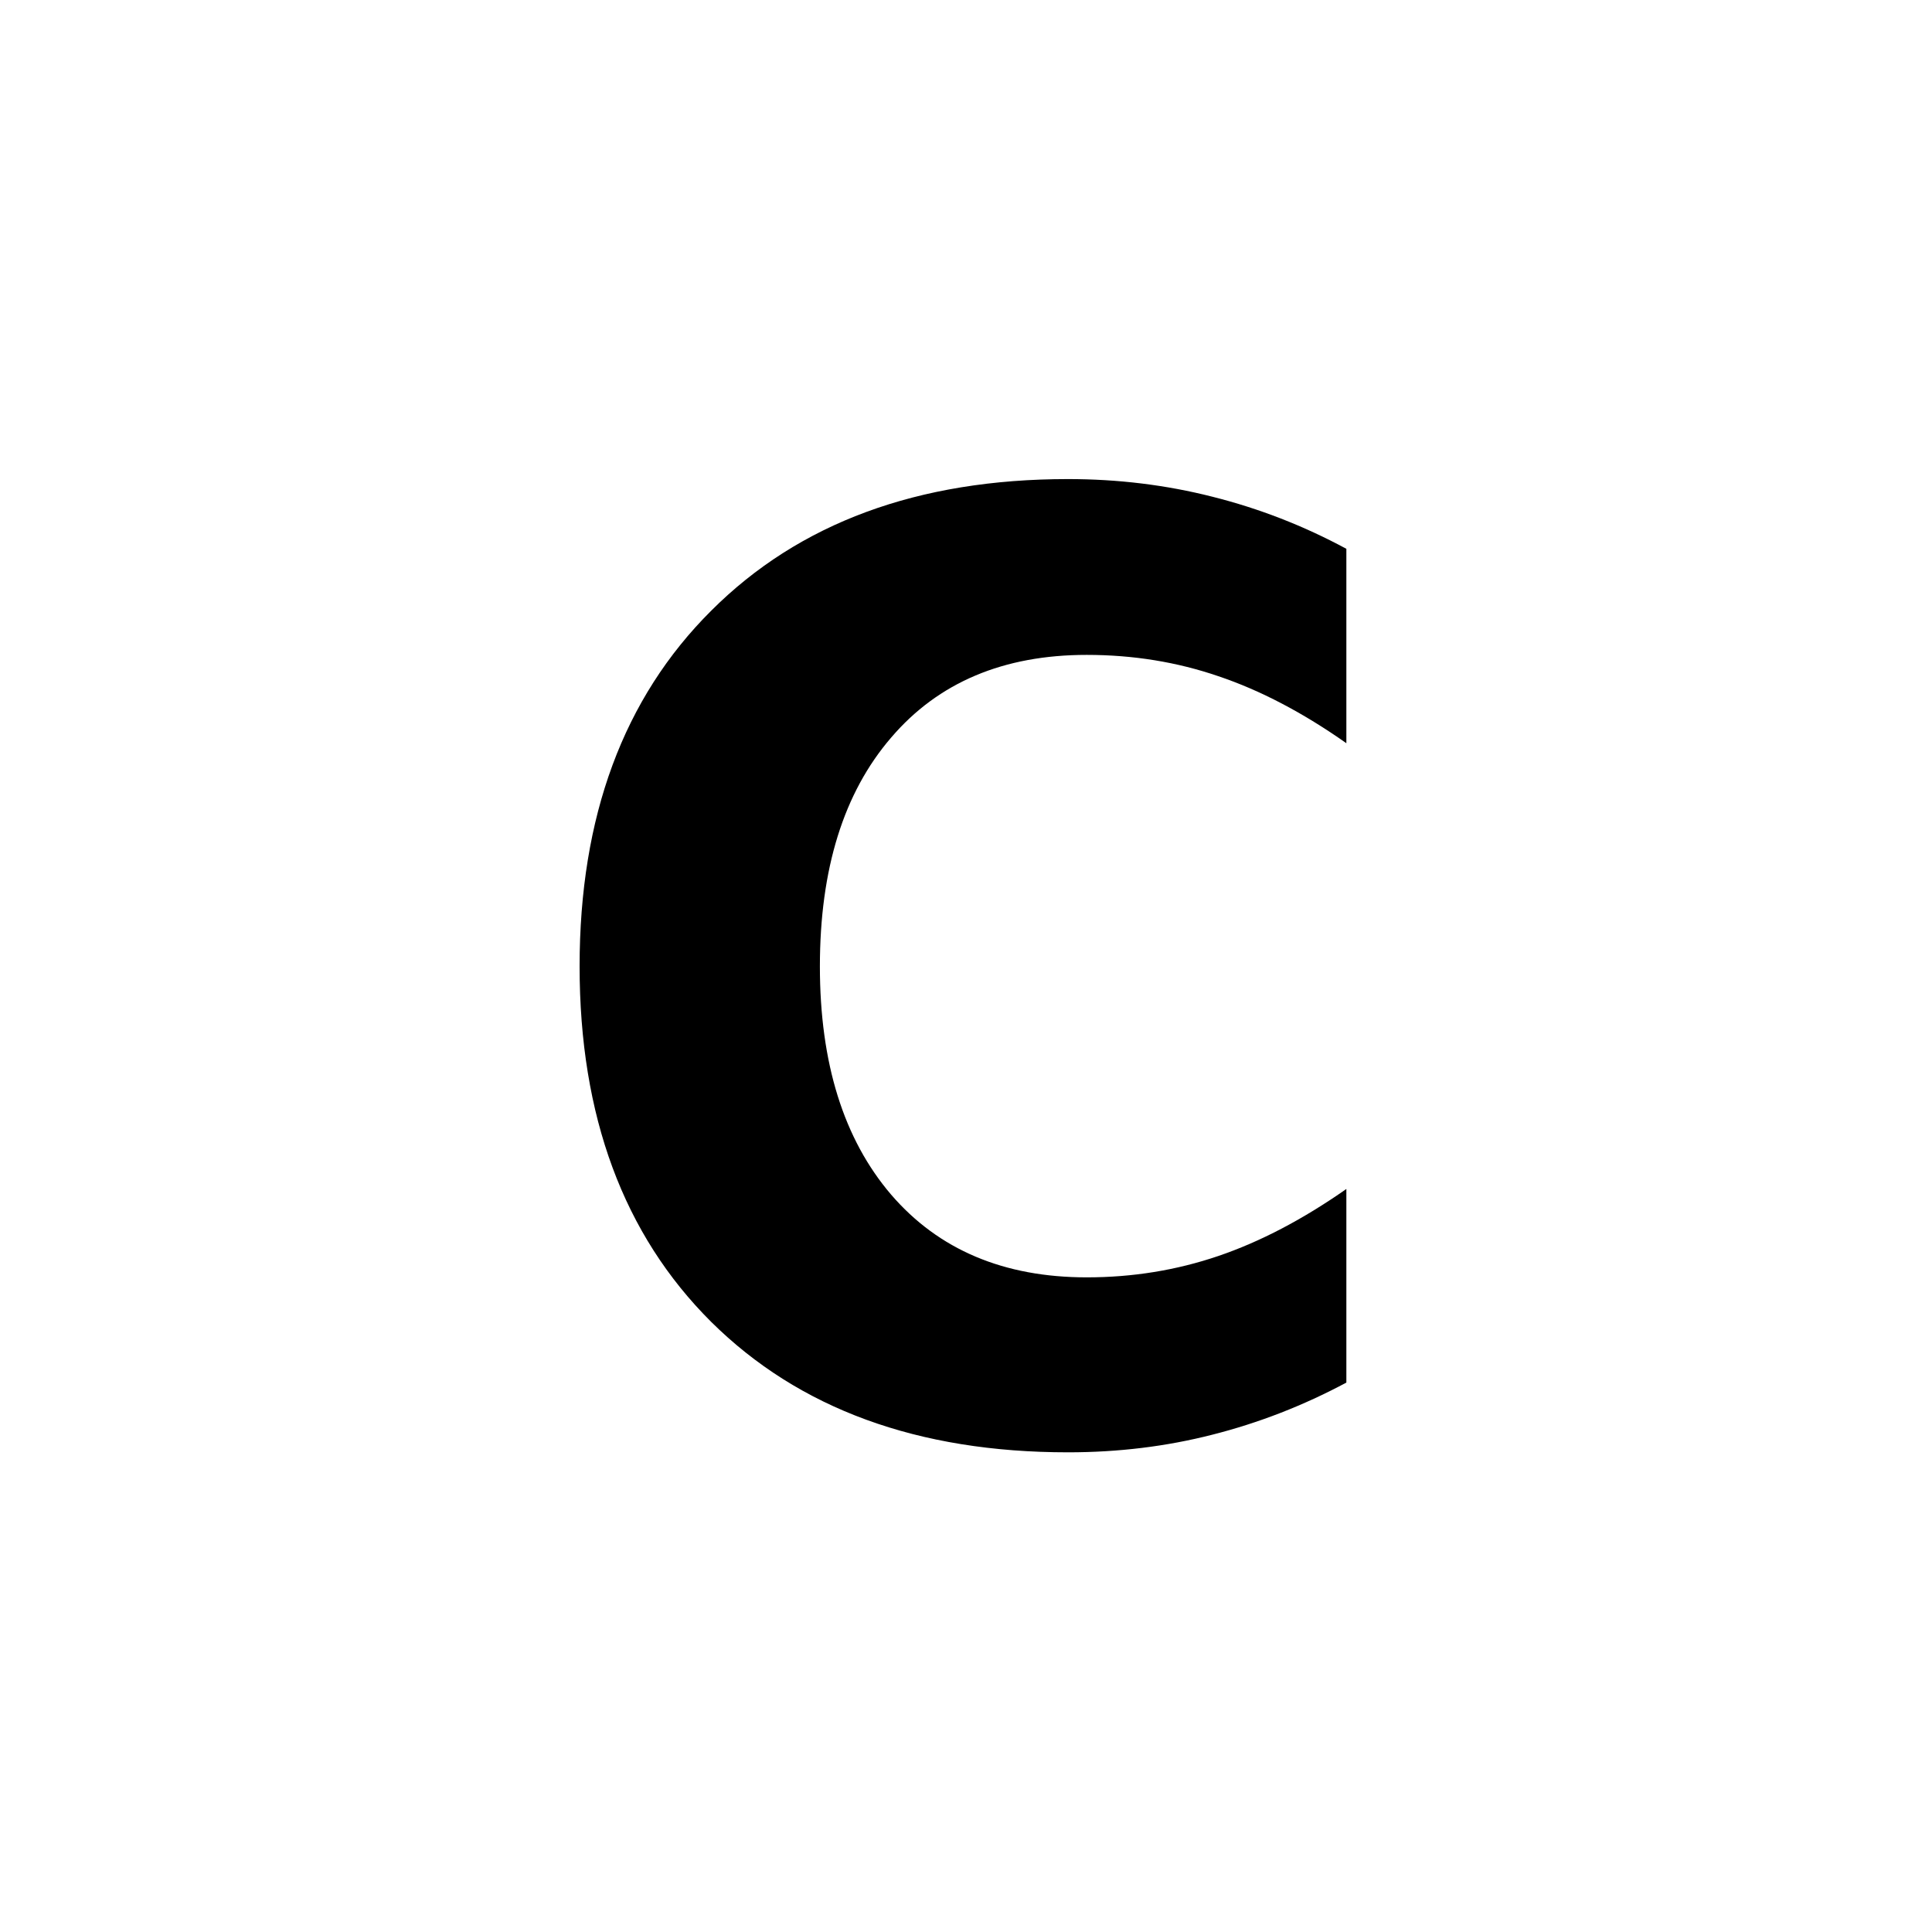
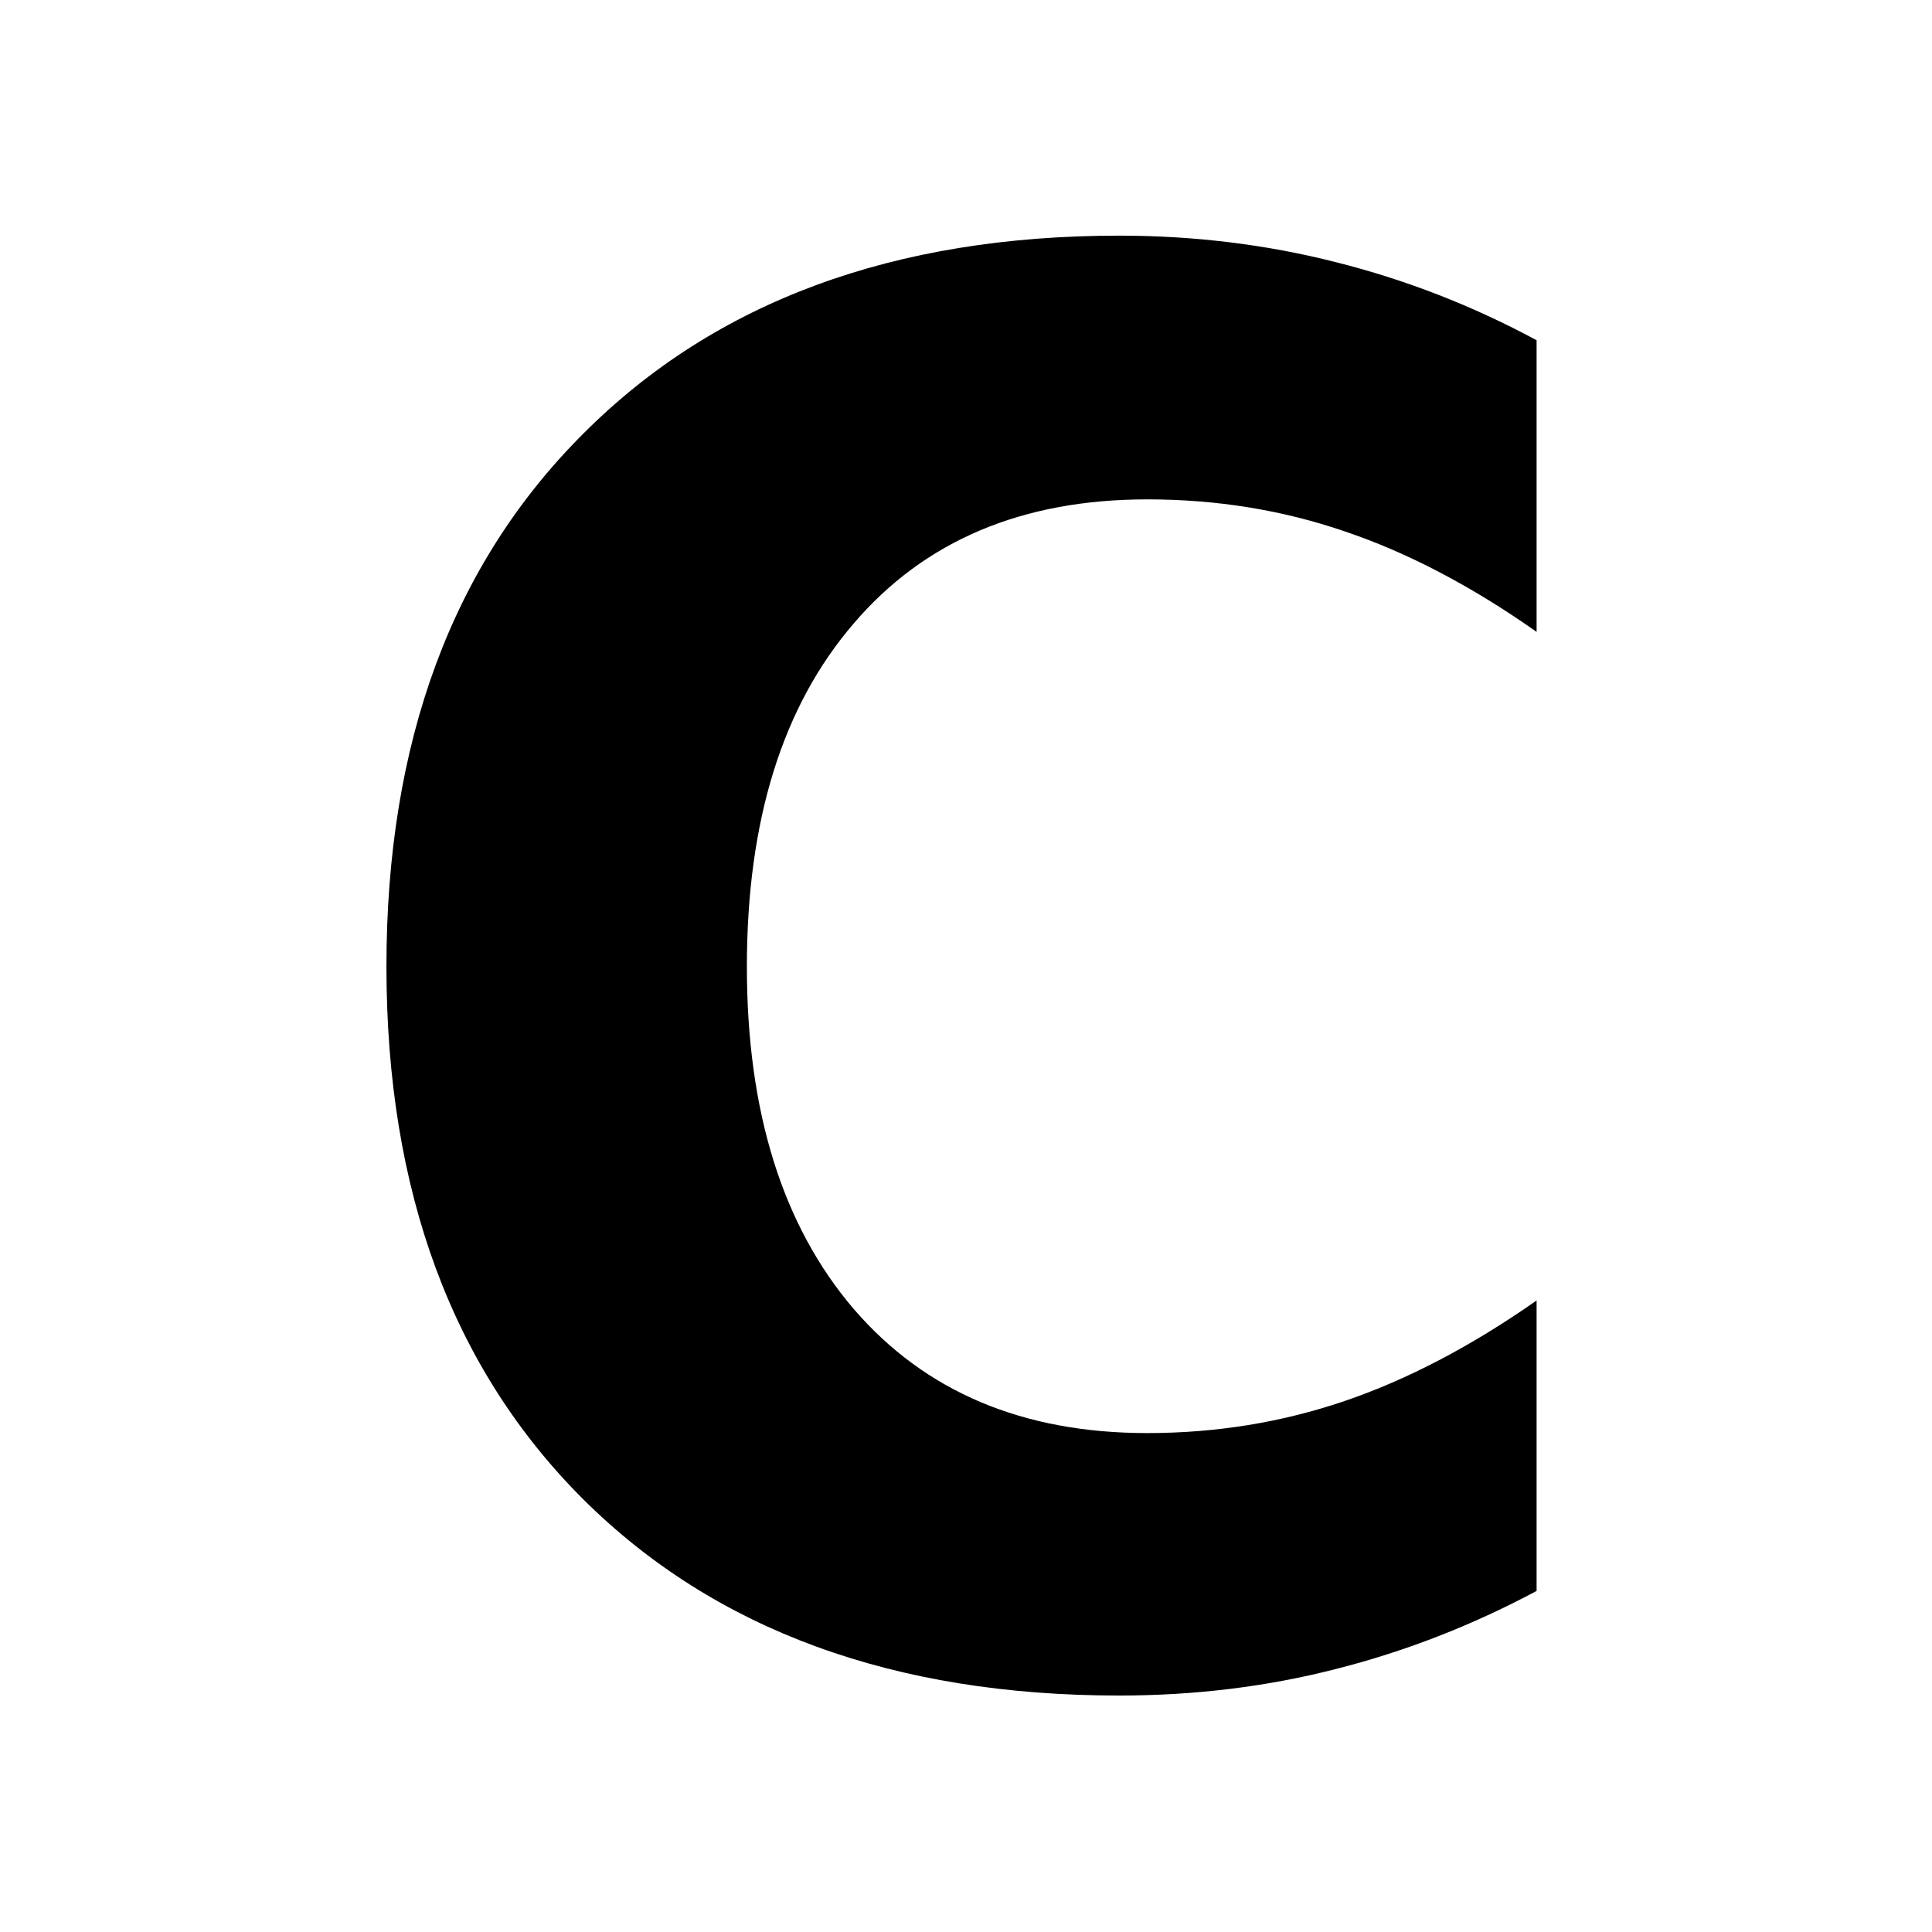
- <svg xmlns="http://www.w3.org/2000/svg" viewBox="0 0 32 32">
+ <svg xmlns="http://www.w3.org/2000/svg" viewBox="5.333 5.333 21.333 21.333">
  <path d="M22.3 22.9q-1.07.572-2.22.863-1.14.292-2.39.292-3.73 0-5.91-2.16-2.18-2.17-2.18-5.89 0-3.72 2.18-5.89 2.18-2.18 5.91-2.18 1.24 0 2.39.292 1.16.291 2.22.863v3.22q-1.08-.76-2.12-1.11-1.03-.353-2.18-.353-2.07 0-3.24 1.37-1.18 1.37-1.18 3.79 0 2.4 1.18 3.78 1.18 1.37 3.24 1.37 1.14 0 2.18-.354 1.04-.354 2.12-1.11z" font-size="22" font-stretch="semi-condensed" font-weight="700" letter-spacing="0" word-spacing="0" />
</svg>
